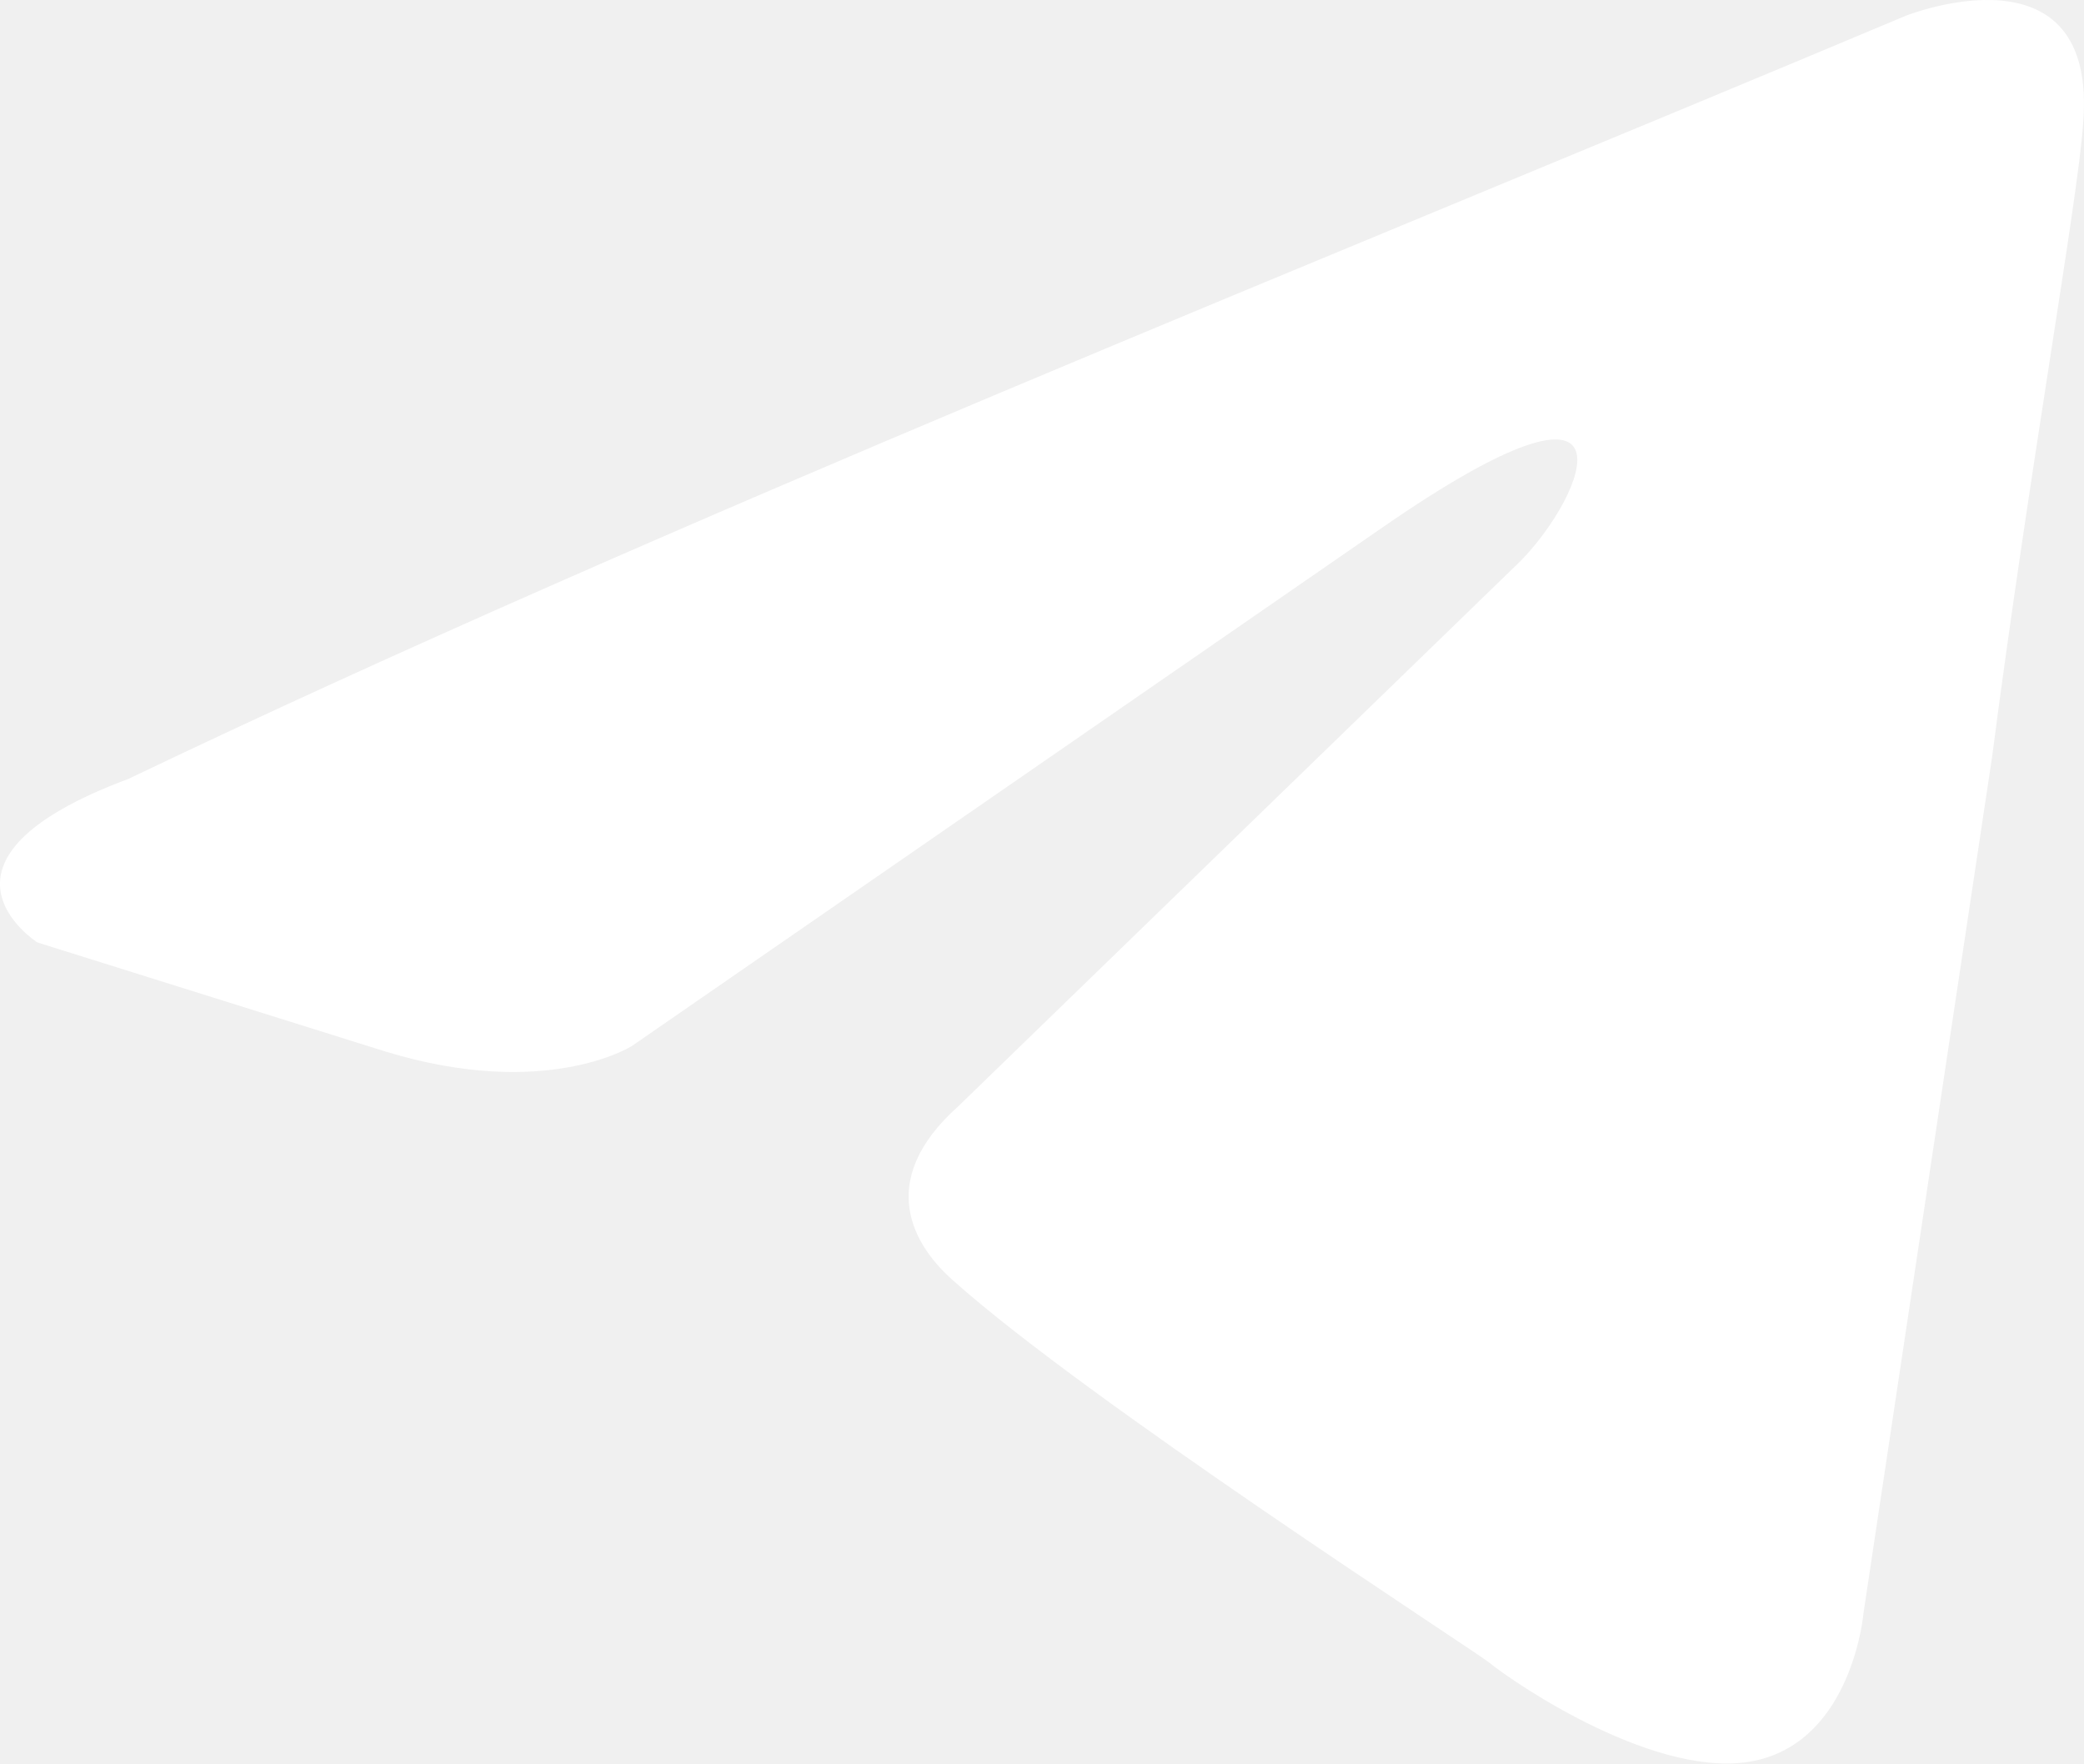
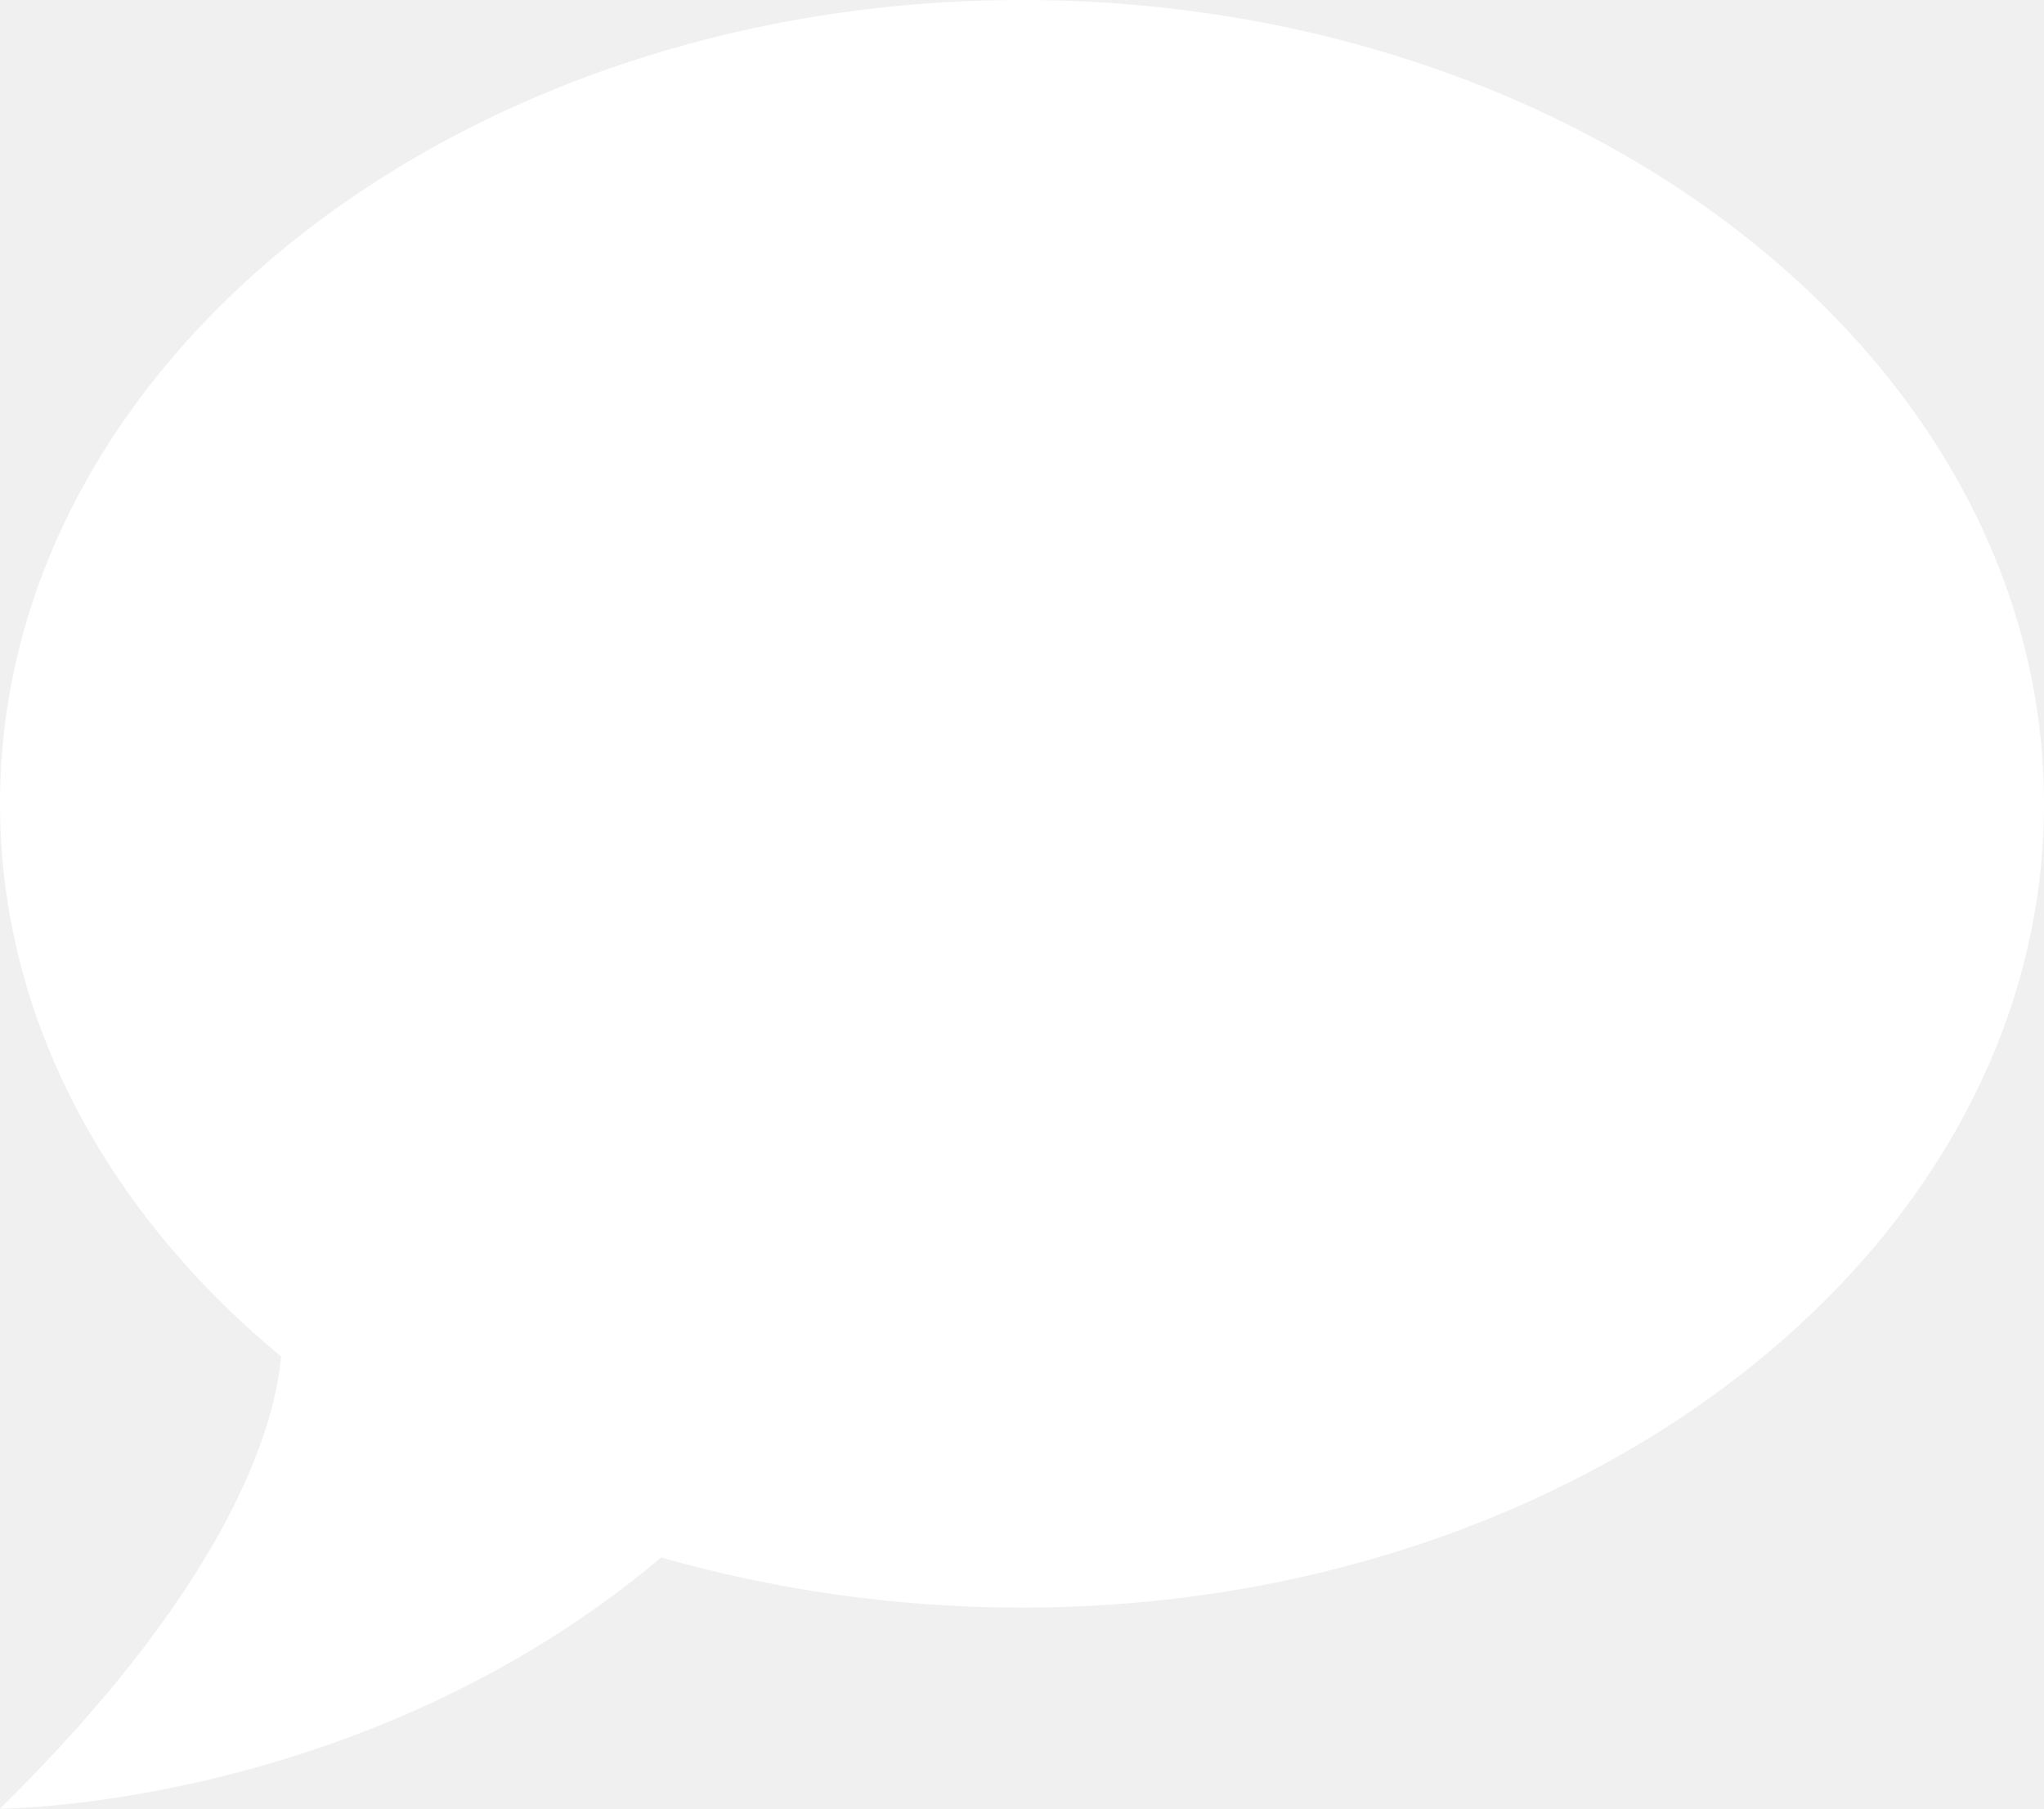
- <svg xmlns="http://www.w3.org/2000/svg" width="26" height="22" viewBox="0 0 26 22" fill="none">
-   <path d="M23.784 0.194C23.784 0.194 26.189 -0.758 25.988 1.554C25.922 2.507 25.321 5.84 24.853 9.445L23.249 20.124C23.249 20.124 23.116 21.689 21.913 21.961C20.711 22.233 18.907 21.009 18.573 20.736C18.305 20.532 13.562 17.471 11.892 15.975C11.424 15.566 10.889 14.751 11.959 13.798L18.973 6.996C19.775 6.18 20.576 4.276 17.236 6.588L7.882 13.05C7.882 13.05 6.813 13.73 4.809 13.118L0.466 11.757C0.466 11.757 -1.137 10.737 1.602 9.717C8.284 6.52 16.501 3.255 23.783 0.194H23.784Z" fill="white" />
+ <svg xmlns="http://www.w3.org/2000/svg" width="26" height="23" viewBox="0 0 26 23" fill="none">
+   <path d="M13 0C20.15 0 26 4.574 26 10.222C26 15.87 20.15 20.444 13 20.444C11.388 20.444 9.841 20.214 8.411 19.806C4.615 23 0 23 0 23C3.029 20.023 3.51 18.017 3.575 17.25C1.365 15.423 0 12.944 0 10.222C0 4.574 5.85 0 13 0Z" fill="white" />
</svg>
